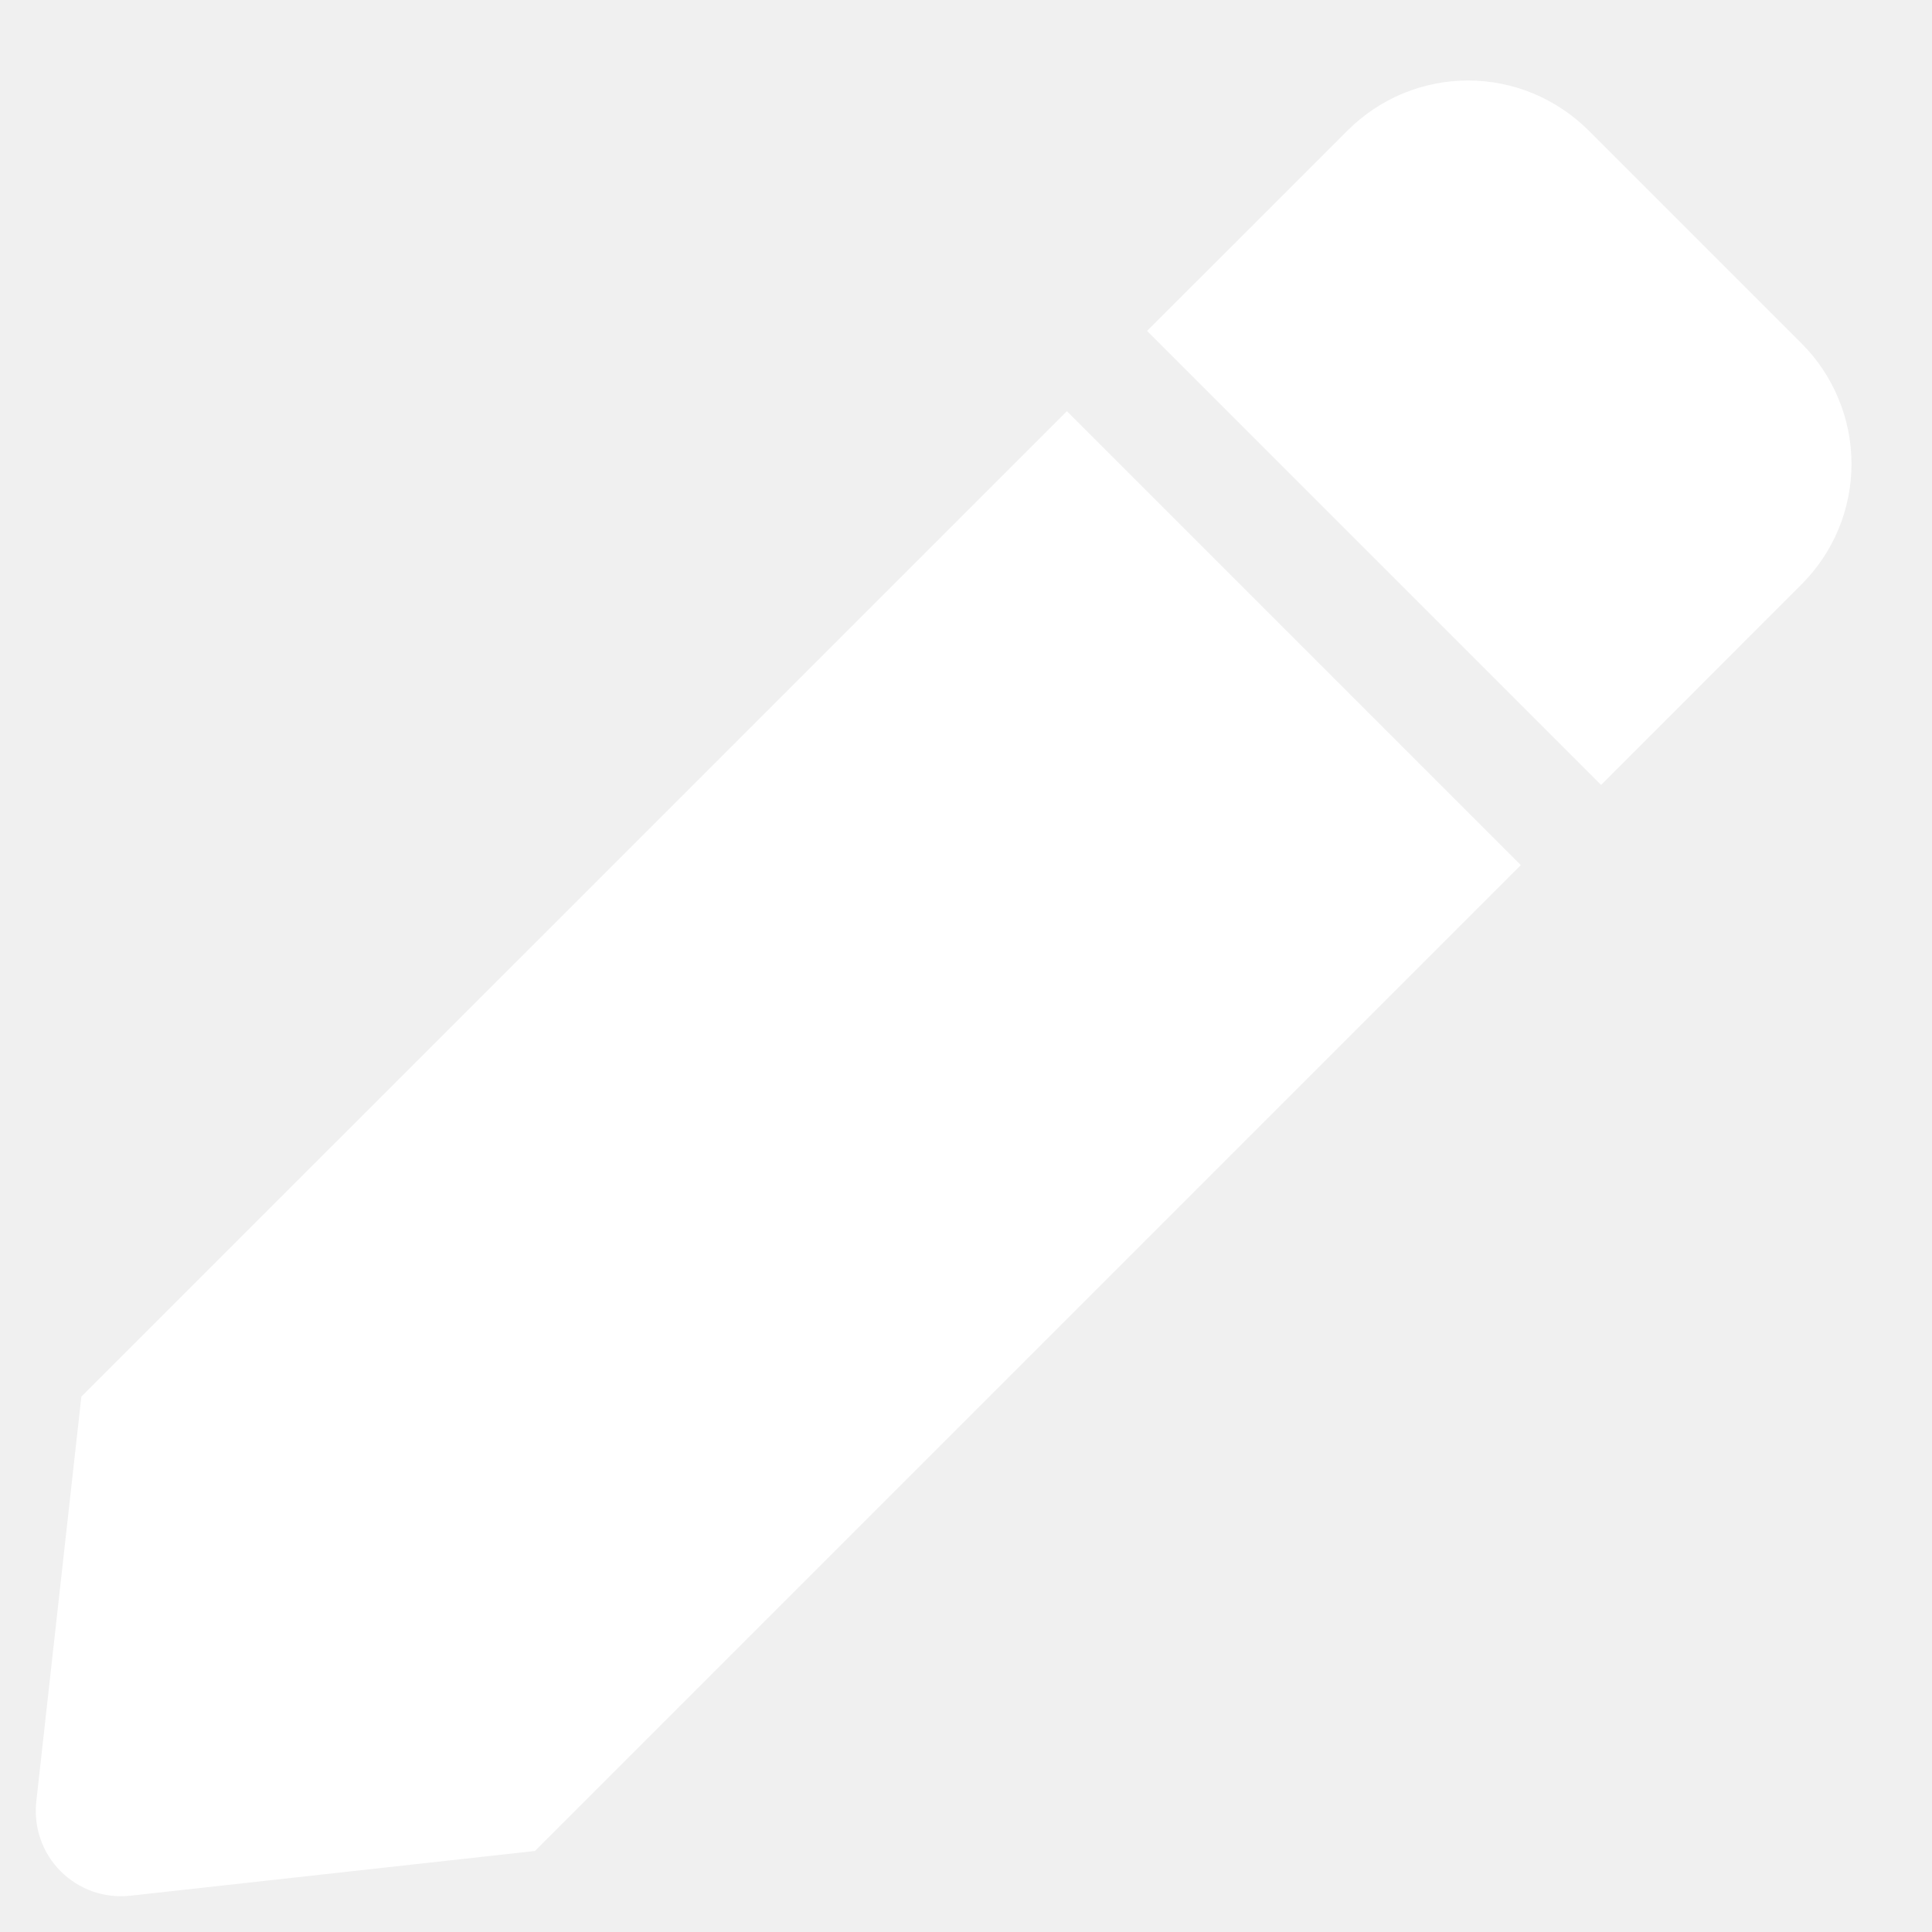
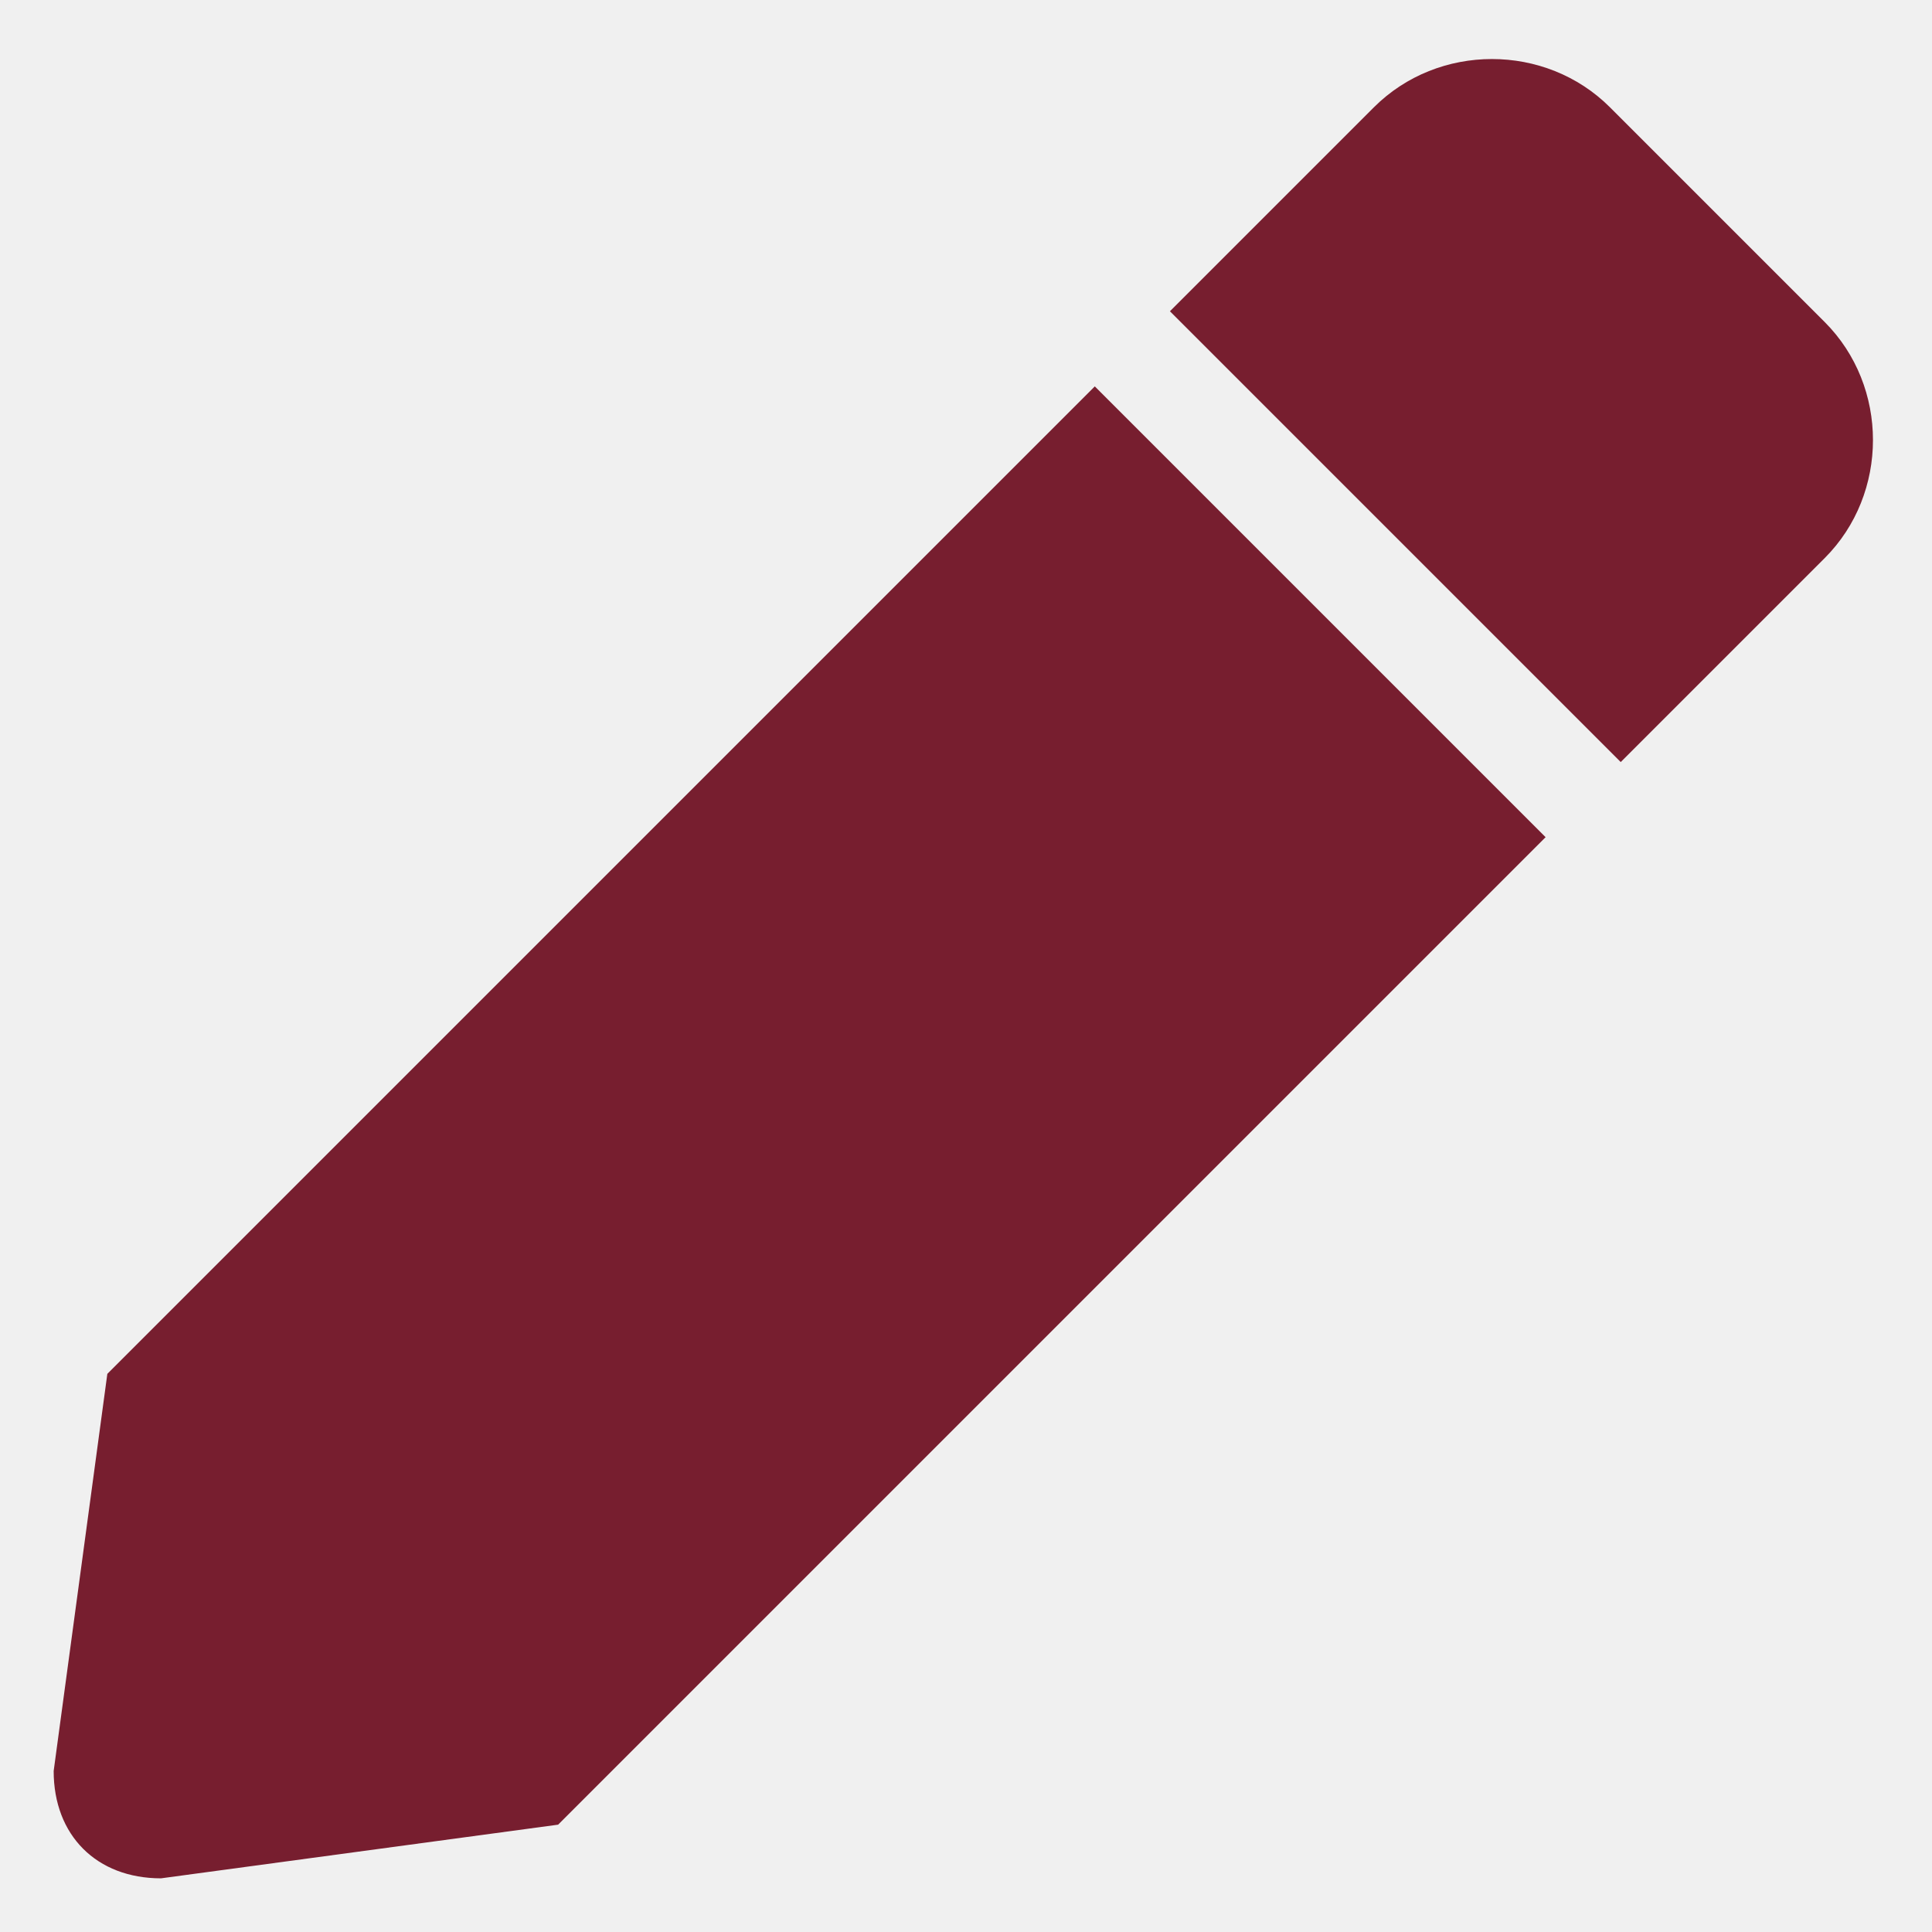
- <svg xmlns="http://www.w3.org/2000/svg" width="18" height="18" viewBox="0 0 18 18" fill="none">
-   <path d="M9.94 3.831L14.169 8.06L4.984 17.245L1.213 17.662C1.095 17.675 0.976 17.661 0.863 17.622C0.751 17.582 0.649 17.518 0.565 17.434C0.481 17.35 0.417 17.248 0.378 17.136C0.339 17.024 0.325 16.904 0.338 16.786L0.758 13.012L9.94 3.831ZM16.786 3.201L14.8 1.215C14.652 1.068 14.477 0.951 14.285 0.871C14.092 0.791 13.886 0.75 13.678 0.75C13.469 0.75 13.263 0.791 13.07 0.871C12.878 0.951 12.703 1.068 12.556 1.215L10.687 3.083L14.917 7.313L16.785 5.444C16.932 5.297 17.049 5.122 17.129 4.93C17.209 4.737 17.25 4.531 17.25 4.323C17.25 4.114 17.209 3.908 17.129 3.716C17.05 3.523 16.933 3.348 16.786 3.201V3.201Z" fill="#fff" />
+ <svg xmlns="http://www.w3.org/2000/svg" width="18" height="18" viewBox="0 0 18 18" fill="#771E2F">
+   <path d="M0.5,16.5L1,12.8l9.2-9.2l4.2,4.2L5.2,17l-3.7,0.5C0.9,17.5,0.5,17.1,0.5,16.5z M12.8,1l-1.9,1.9l4.2,4.2L17,5.2 c0.6-0.6,0.6-1.6,0-2.2l-2-2C14.4,0.4,13.4,0.4,12.8,1z" />
</svg>
